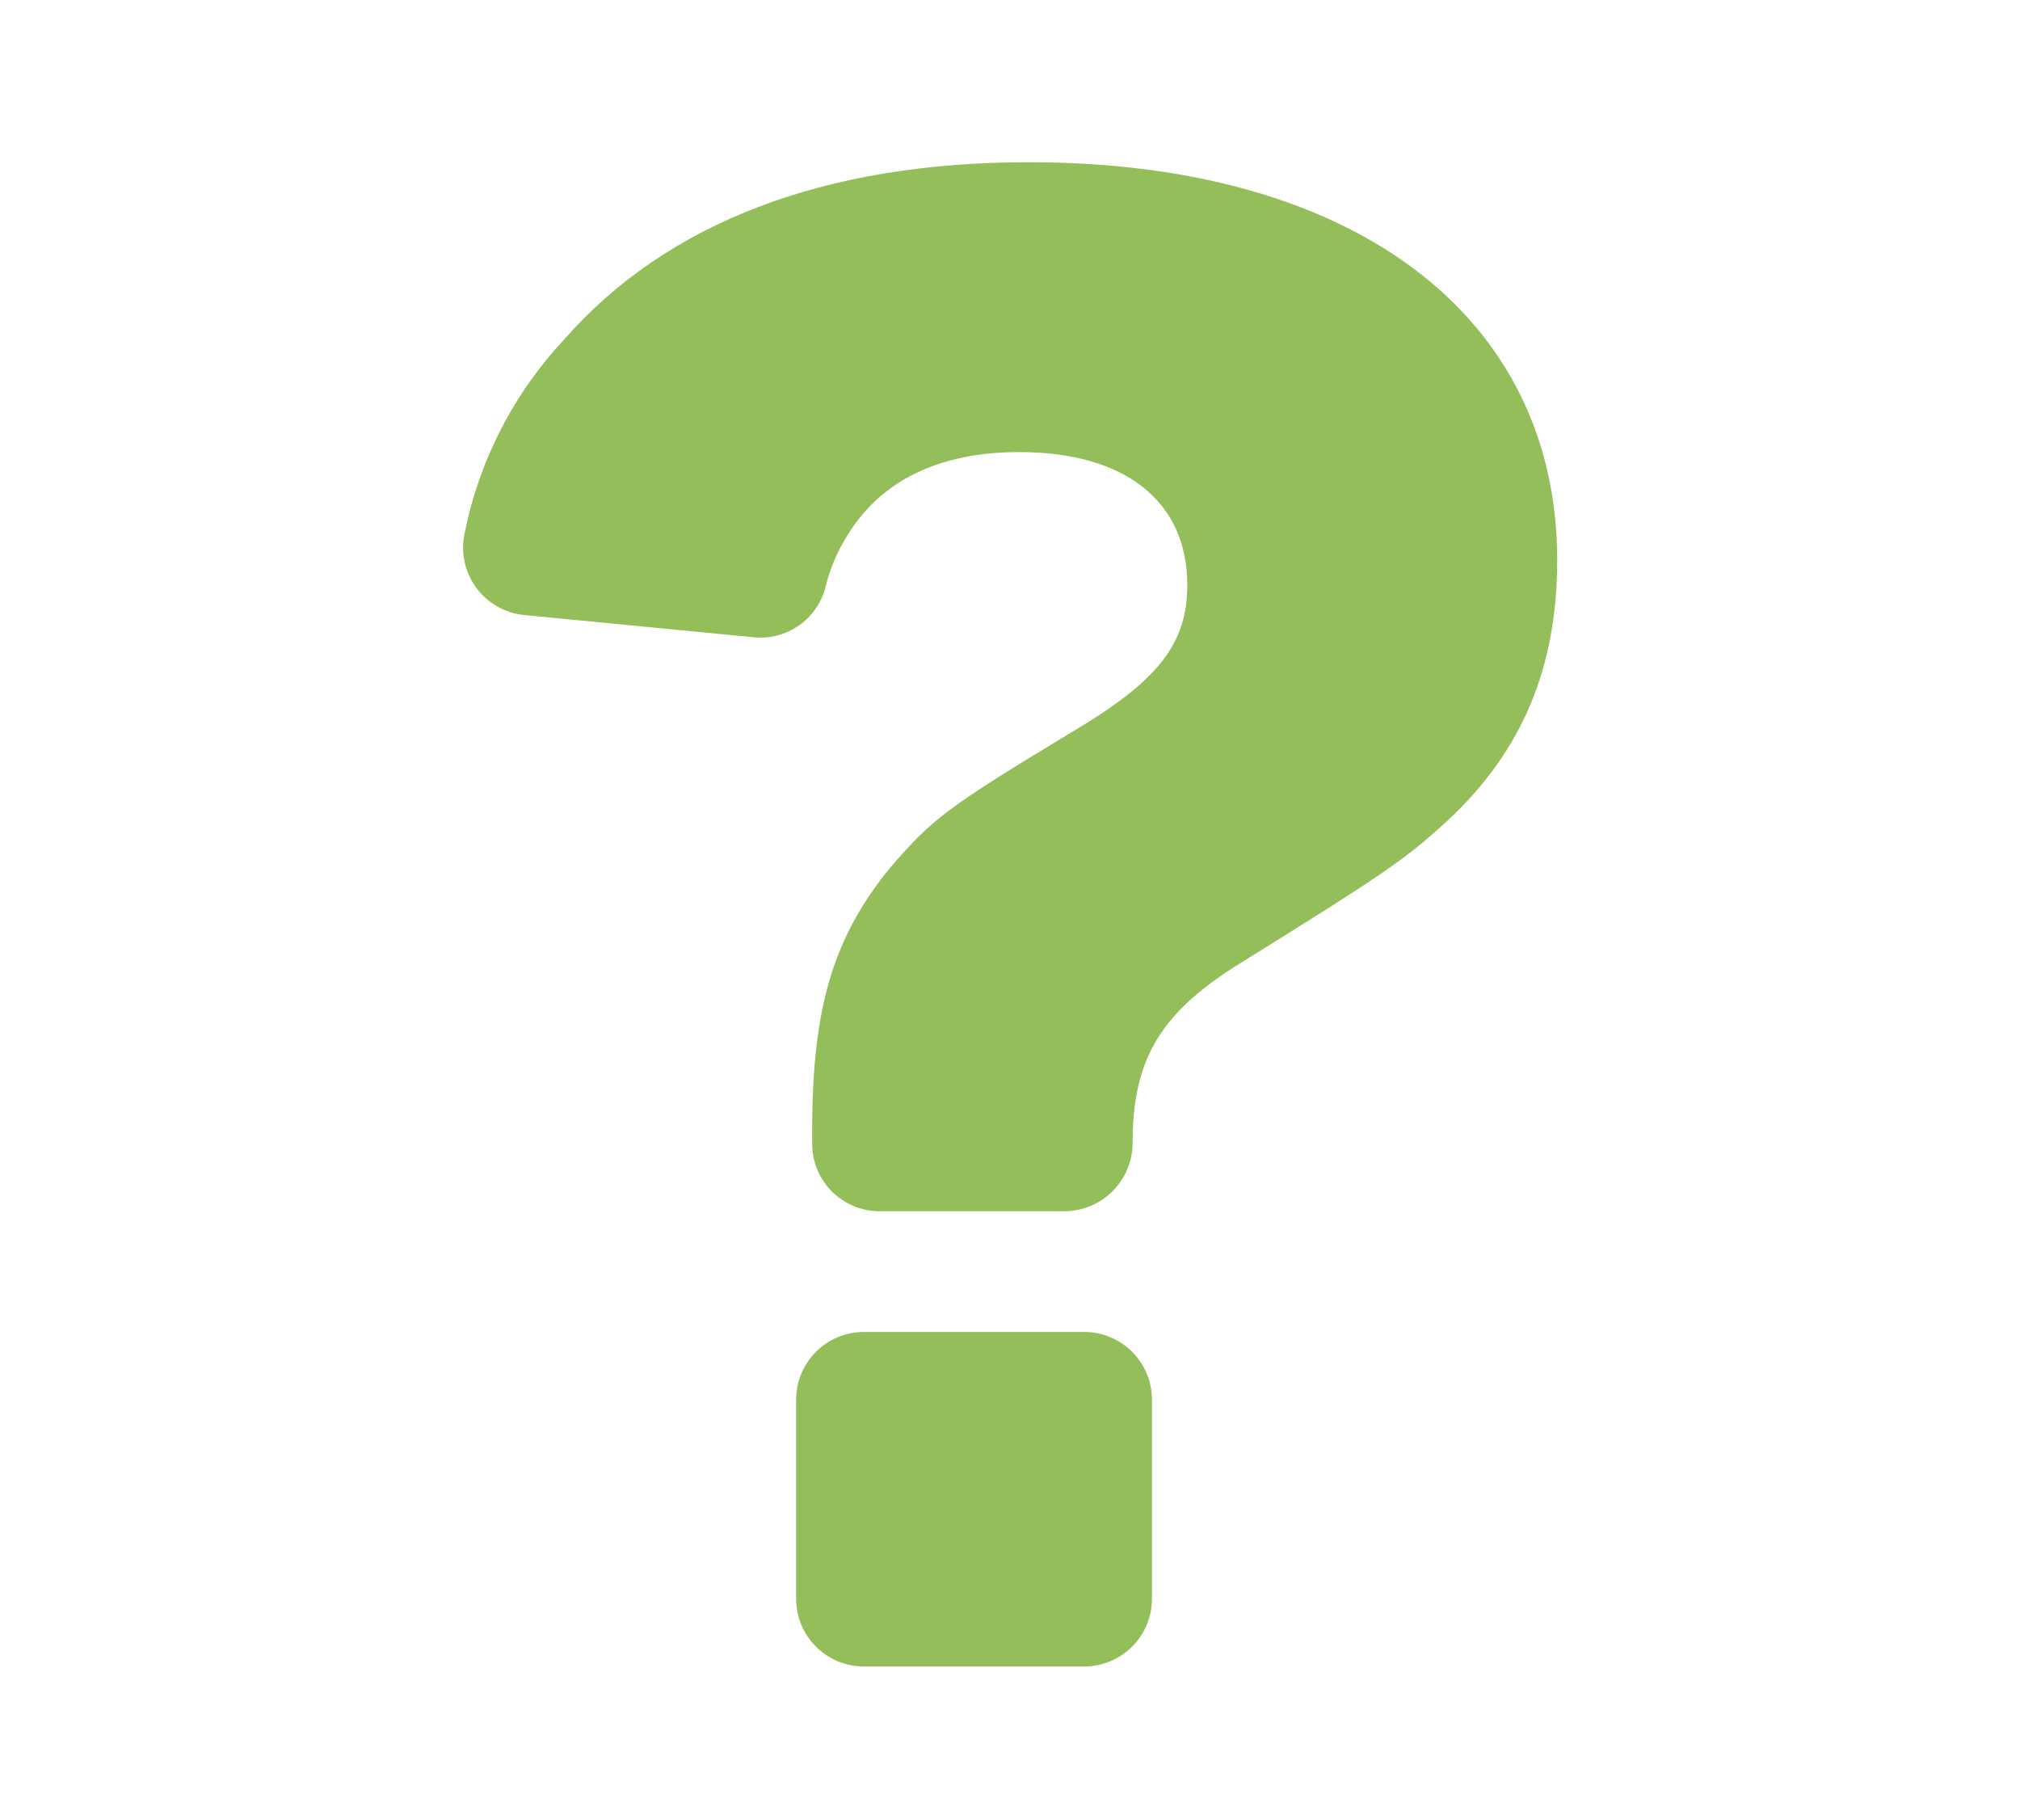
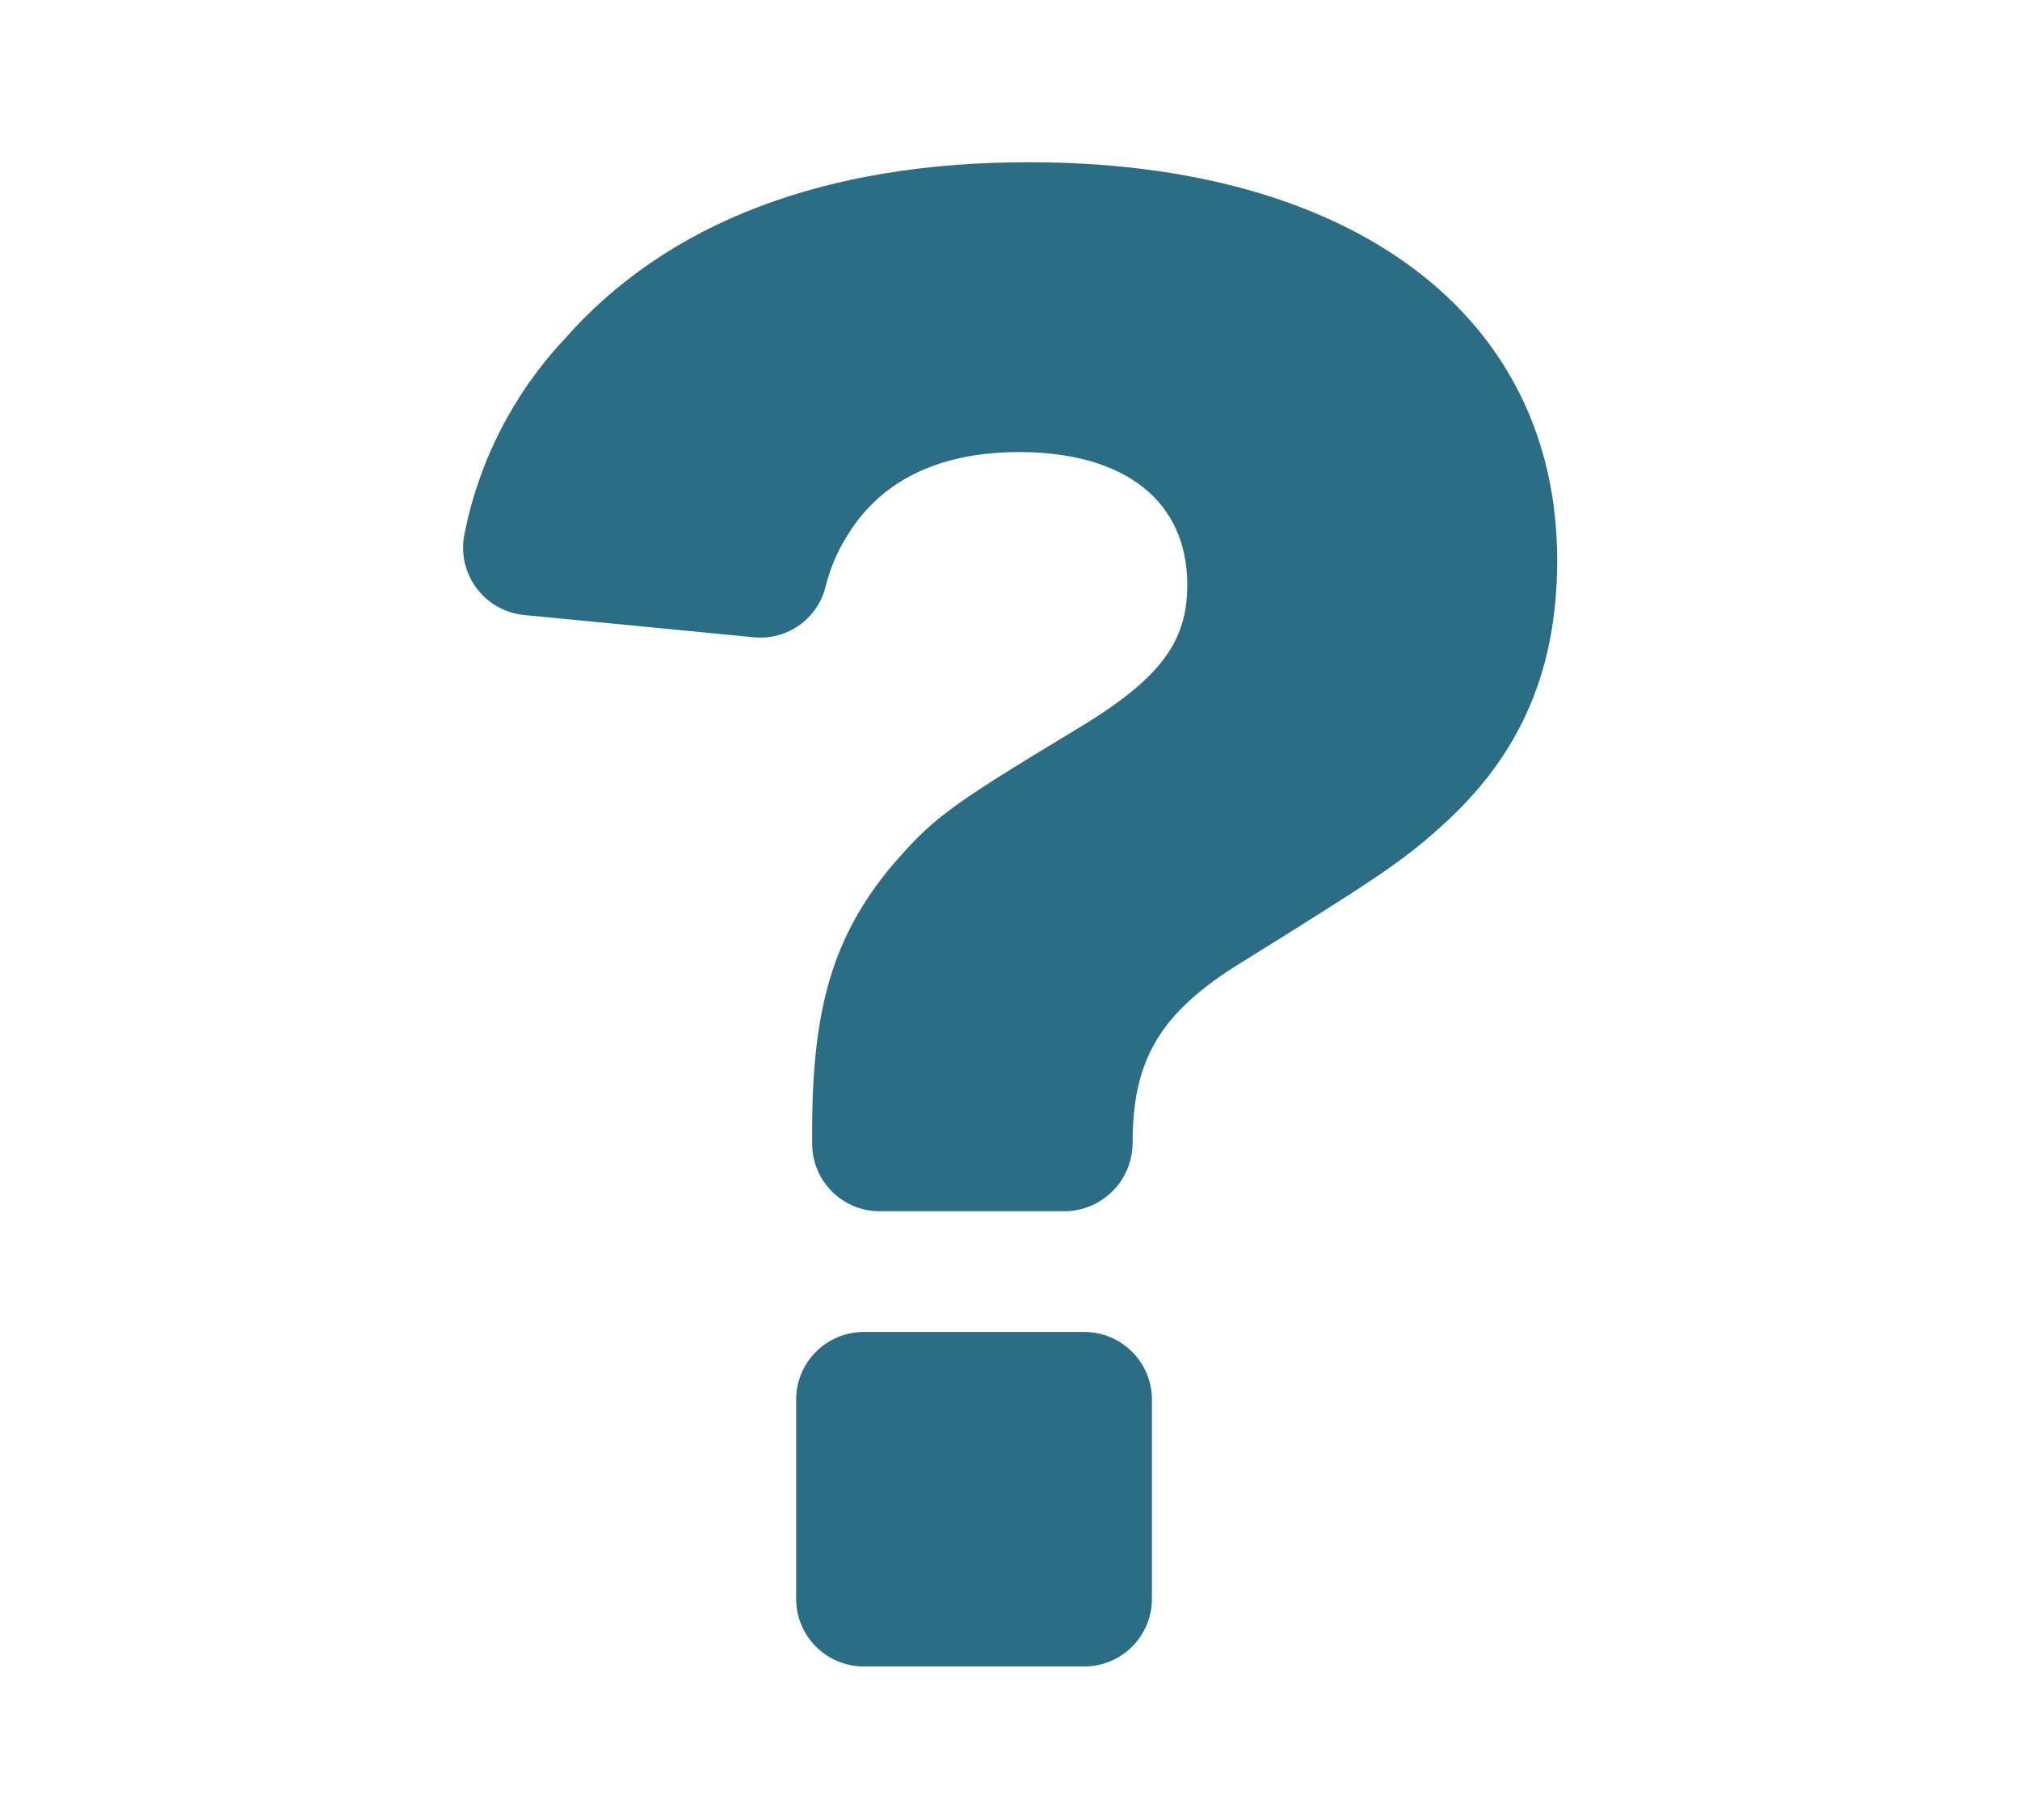
<svg xmlns="http://www.w3.org/2000/svg" viewBox="0 0 147.44 132.79">
  <defs>
-     <style>.cls-1{fill:#93be59;}</style>
+     <style>.cls-1{fill:#2B6D85;}</style>
  </defs>
  <g id="Layer_13" data-name="Layer 13">
    <path class="cls-1" d="M84.08,102.14v14.53a4.94,4.94,0,0,1-4.94,4.94H63.05a4.94,4.94,0,0,1-4.94-4.94V102.14a4.94,4.94,0,0,1,4.94-4.94H79.14A4.94,4.94,0,0,1,84.08,102.14Z" />
    <path class="cls-1" d="M113.66,40.88c0,7.88-2.58,13.95-8,19-3.1,2.84-4.39,3.74-15.63,10.72-5.42,3.49-7.36,6.84-7.36,12.79v0a5,5,0,0,1-4.94,5H64.22a4.92,4.92,0,0,1-4.94-4.93v-1c0-8.91,1.55-14.08,5.68-19.12,3.1-3.61,4.13-4.39,13.31-9.94,6.33-3.75,8.39-6.46,8.39-10.72,0-6.08-4.52-9.69-12.27-9.69-5.81,0-10.08,2.06-12.53,6.07a12.53,12.53,0,0,0-1.6,3.75,4.9,4.9,0,0,1-5.19,3.7L38.25,44.88a4.94,4.94,0,0,1-4.33-6,29,29,0,0,1,7.27-14.12c7.49-8.53,19-12.92,33.85-12.92C98.81,11.81,113.66,23.05,113.66,40.88Z" />
  </g>
</svg>
